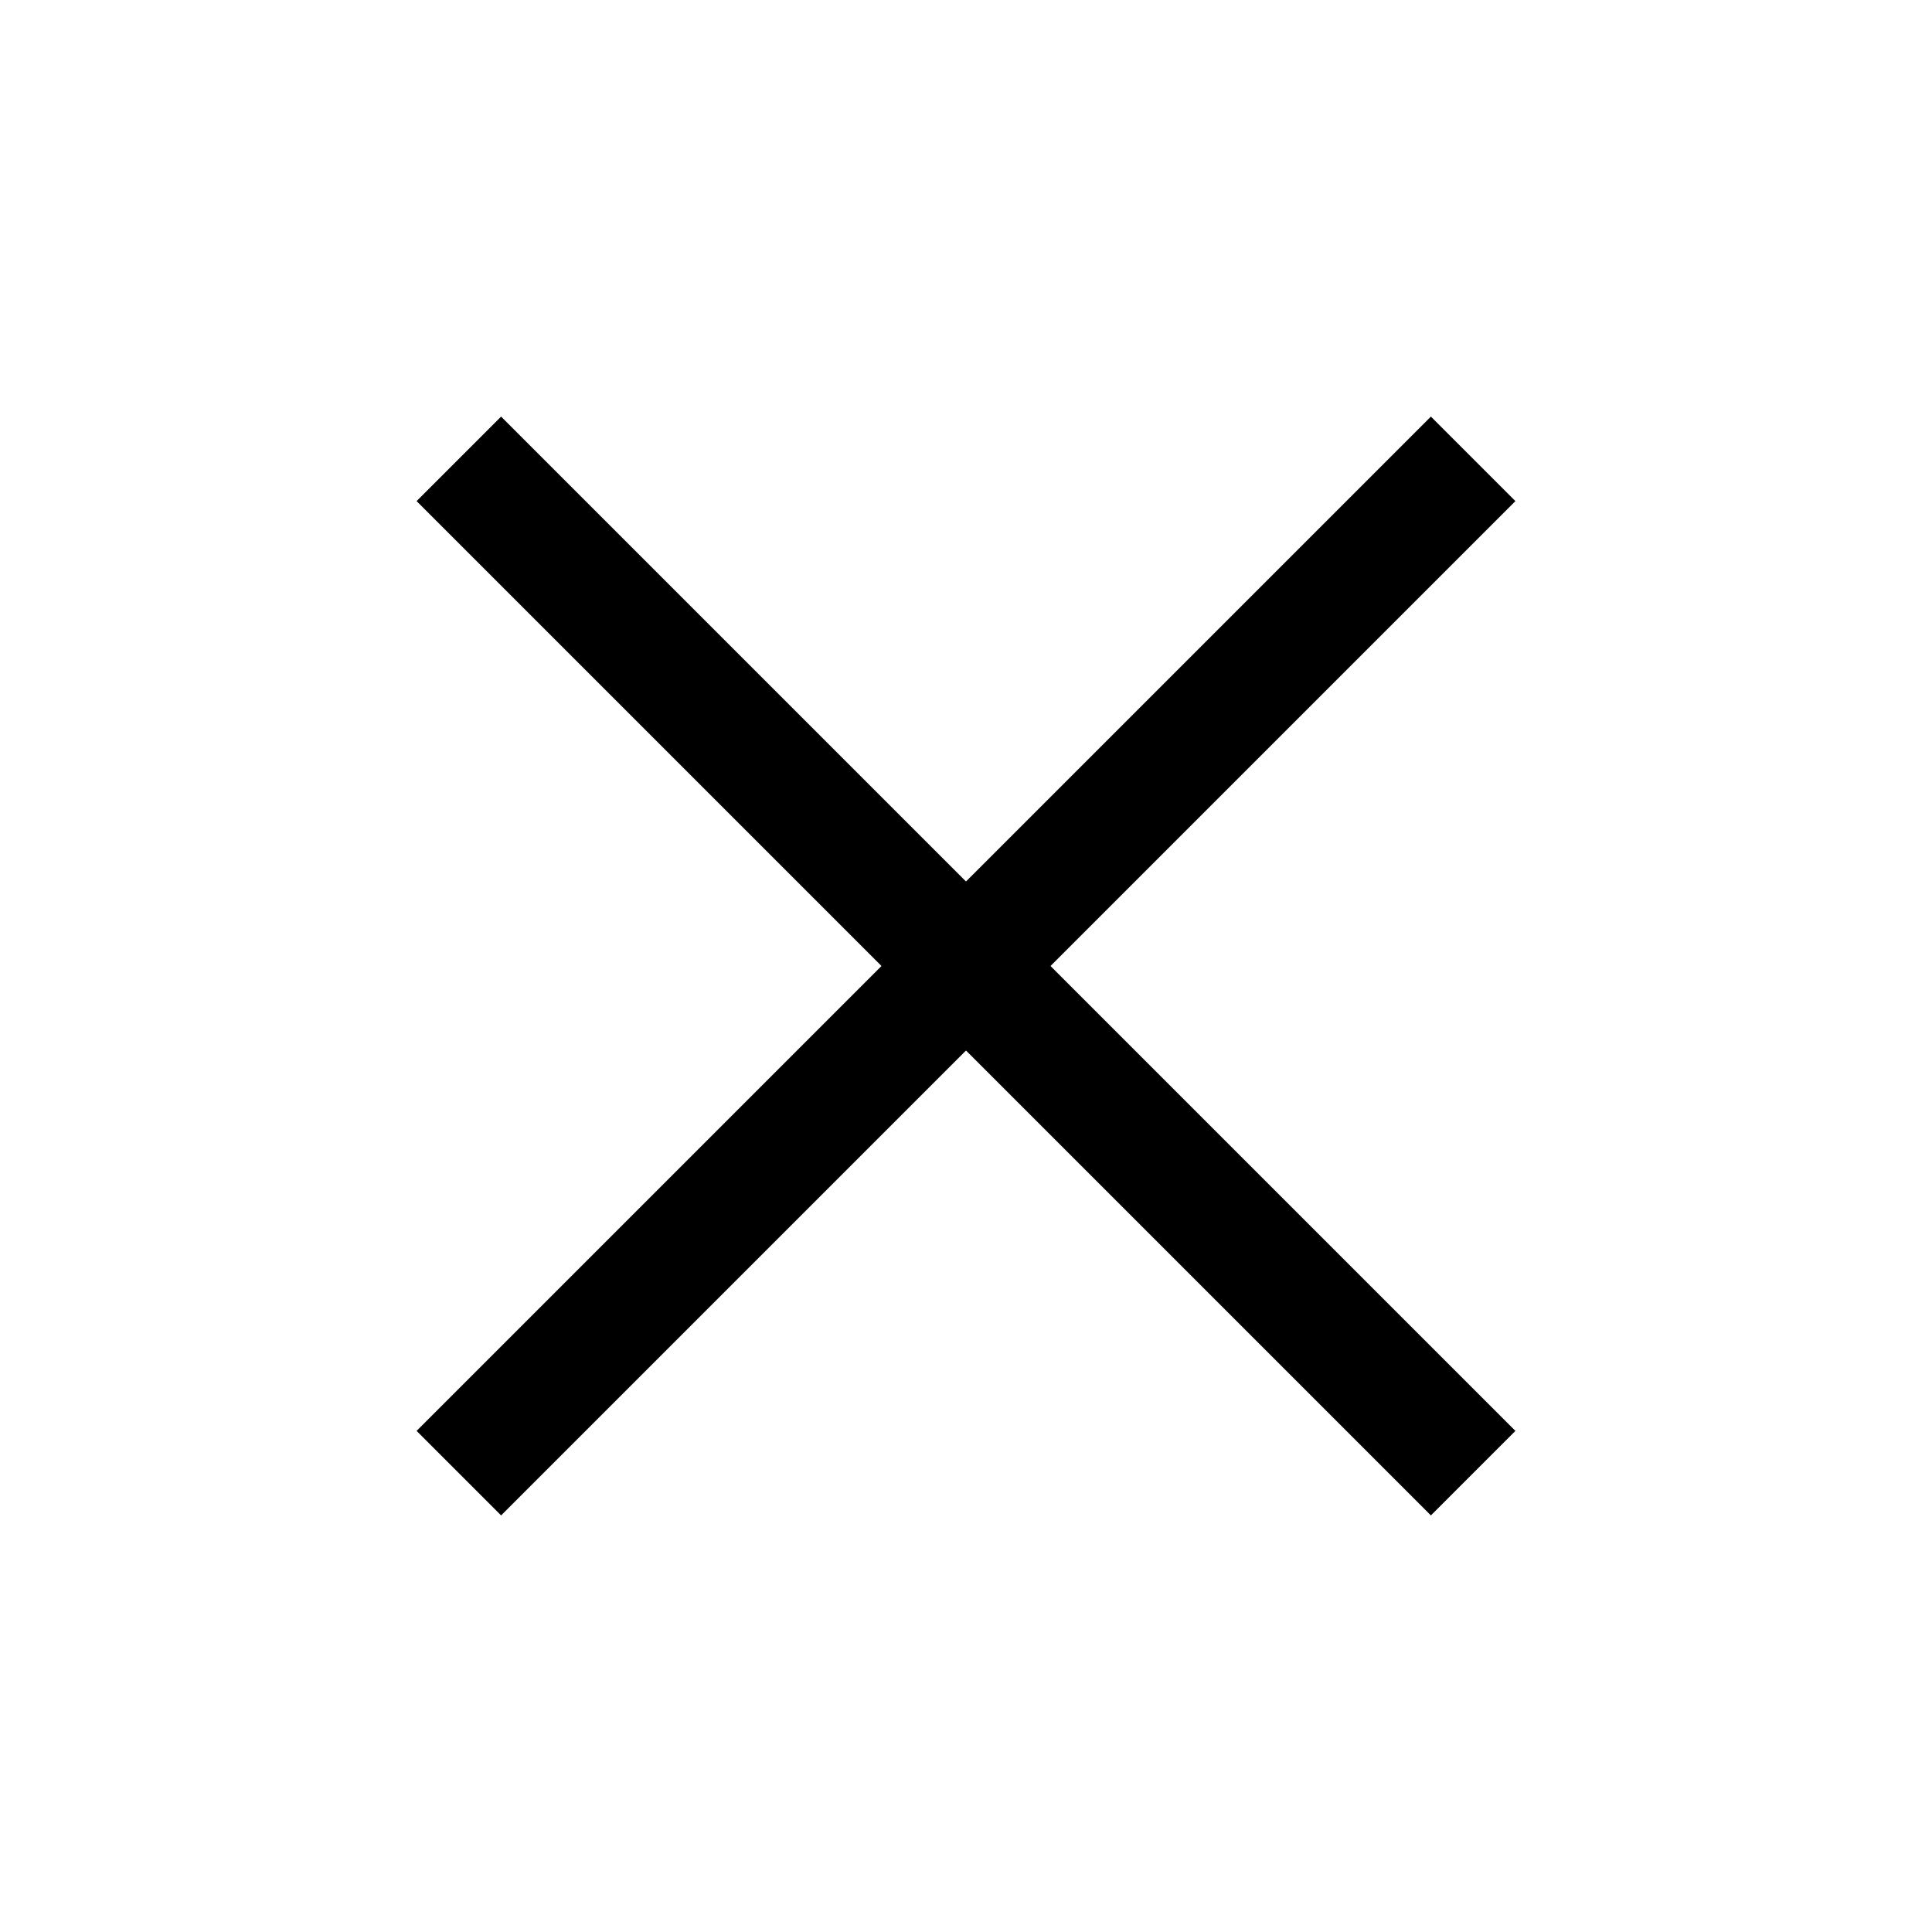
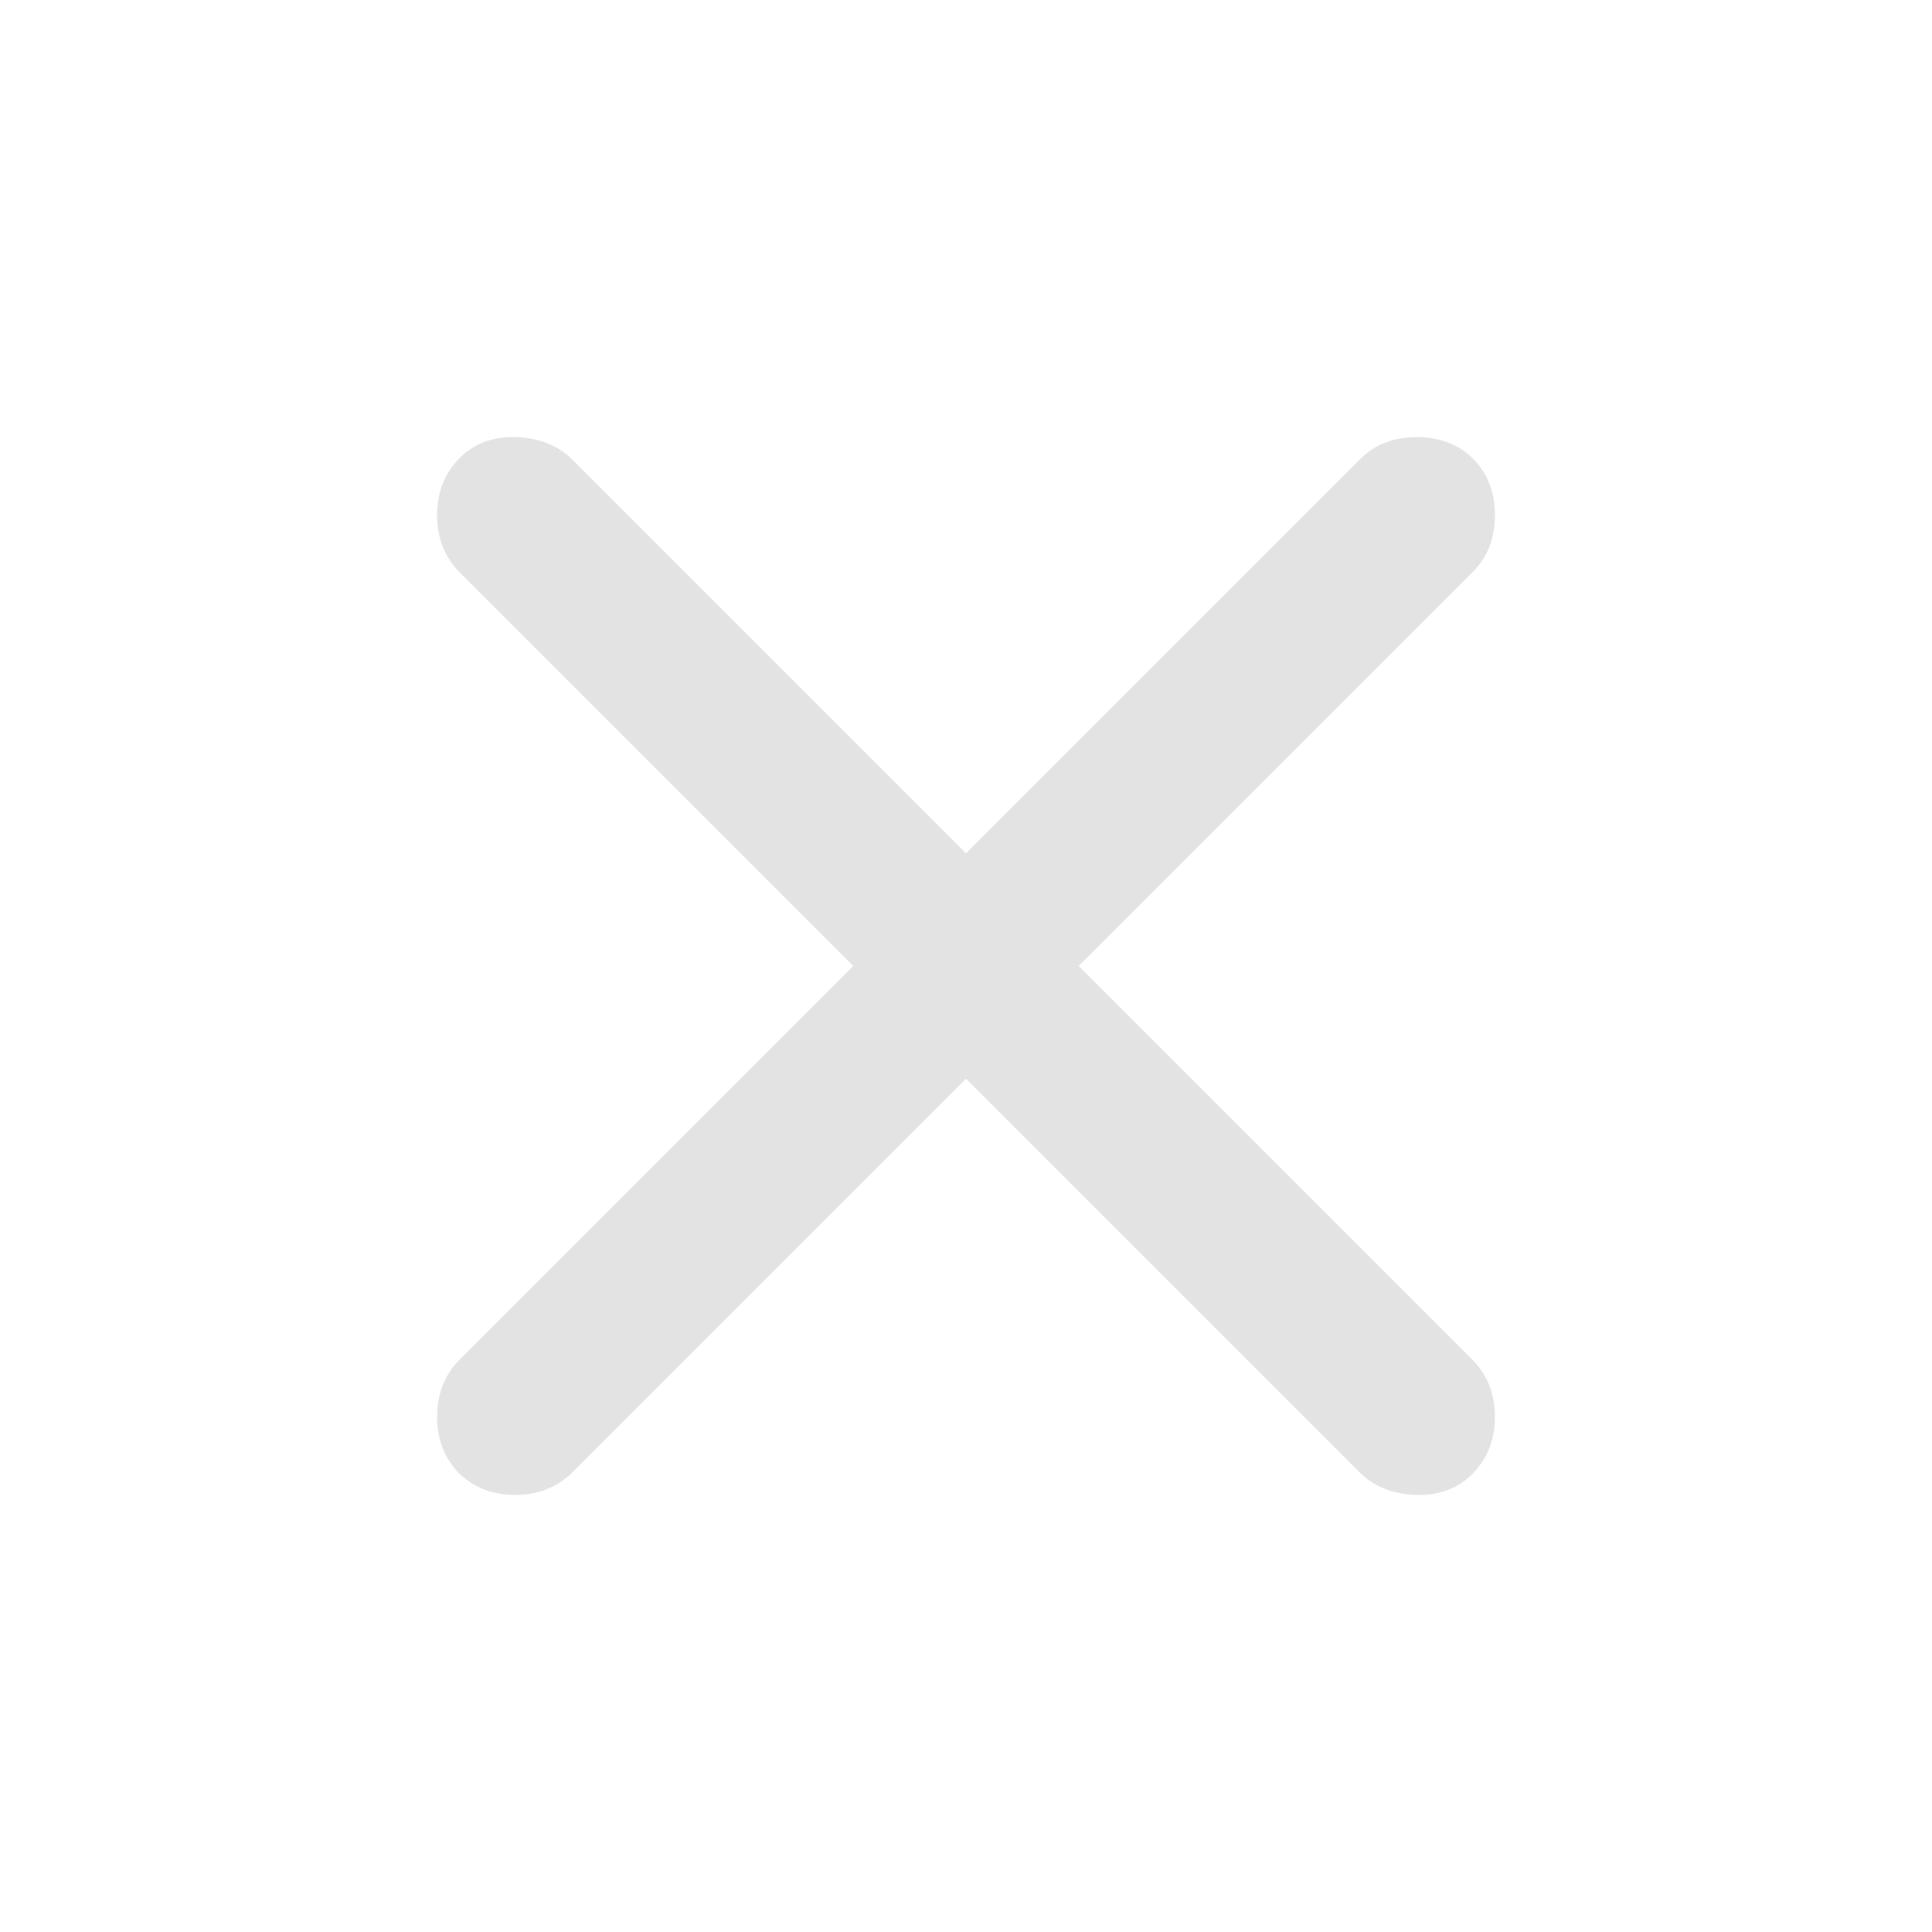
- <svg xmlns="http://www.w3.org/2000/svg" height="48" viewBox="0 96 960 960" width="48">
-   <path d="m249 849-42-42 231-231-231-231 42-42 231 231 231-231 42 42-231 231 231 231-42 42-231-231-231 231Z" />
+ <svg xmlns="http://www.w3.org/2000/svg" viewBox="0 0 24 24" height="24px" width="24px" fill="#e3e3e3">
+   <path d="M12,13.4L7.1,18.3q-0.28,0.27-0.7,0.27T5.7,18.3q-0.27-0.28-0.27-0.7T5.7,16.9L10.6,12L5.7,7.1Q5.43,6.82 5.43,6.4T5.7,5.7T6.4,5.43T7.1,5.7L12,10.6l4.9-4.9q0.27-0.27 0.7-0.27T18.3,5.7t0.27,0.7T18.3,7.1L13.4,12l4.9,4.9q0.27,0.28 0.27,0.7q0,0.42-0.27,0.7t-0.7,0.27T16.9,18.3L12,13.4Z" />
</svg>
